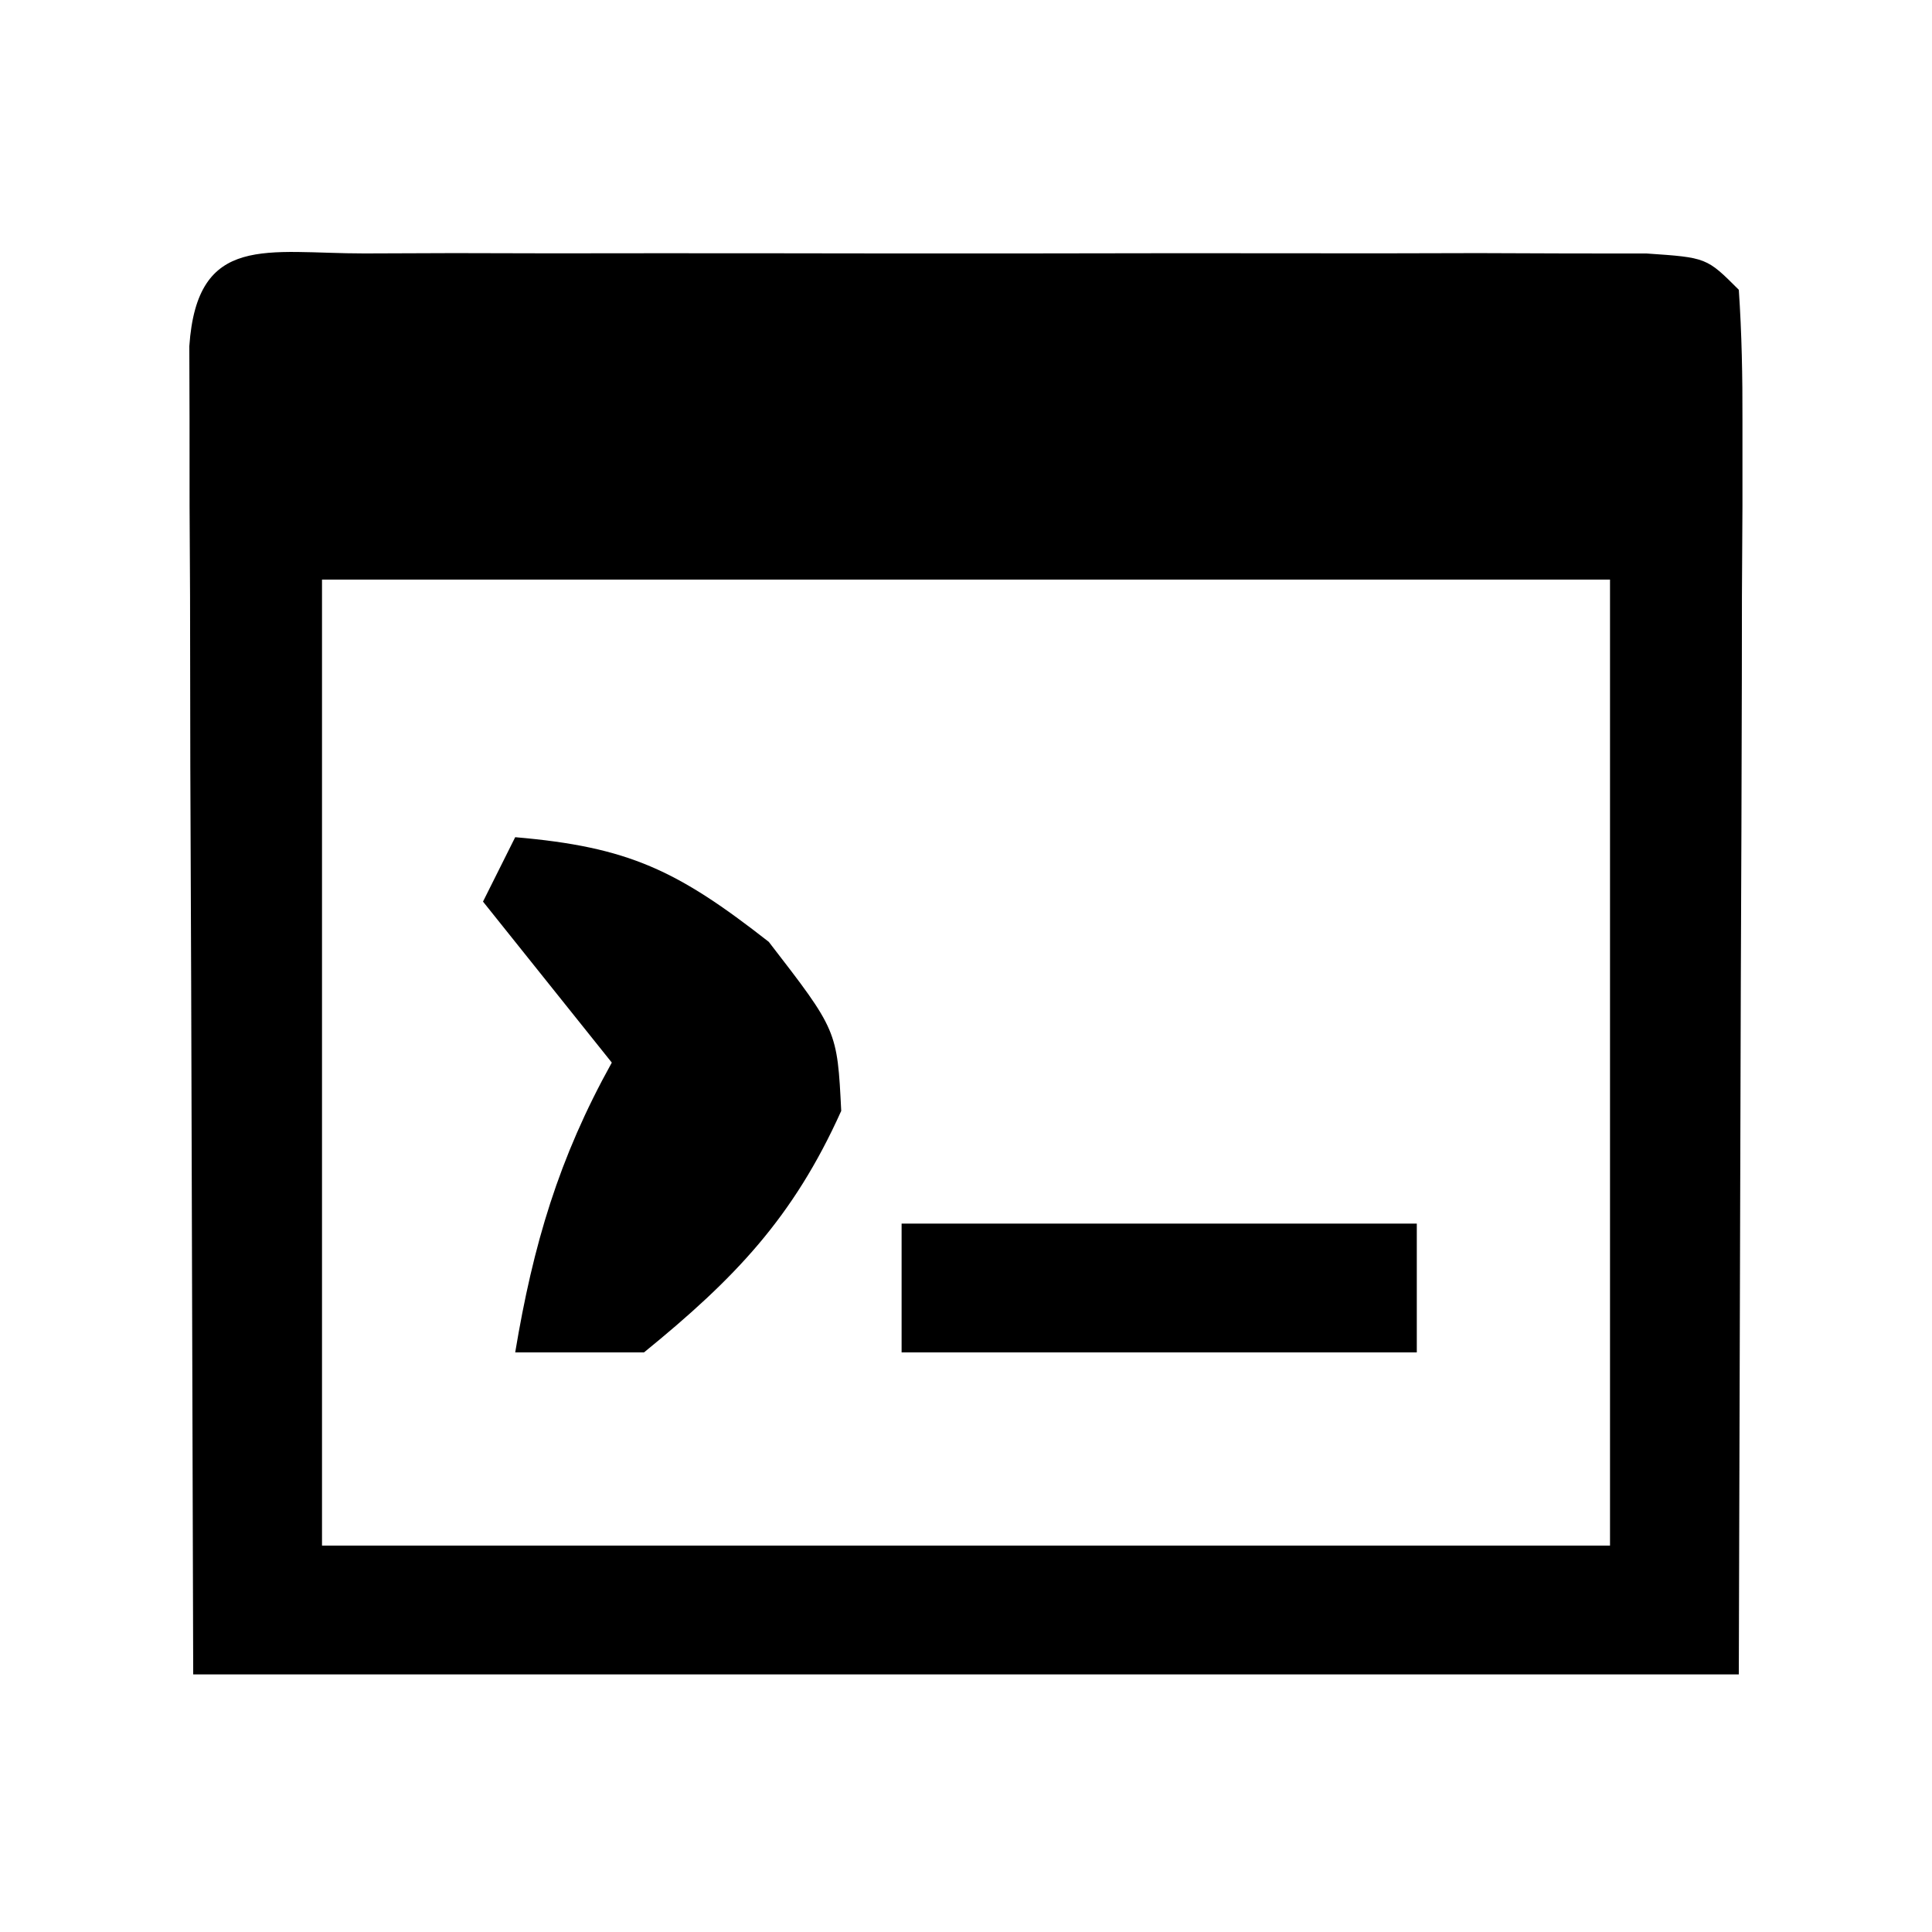
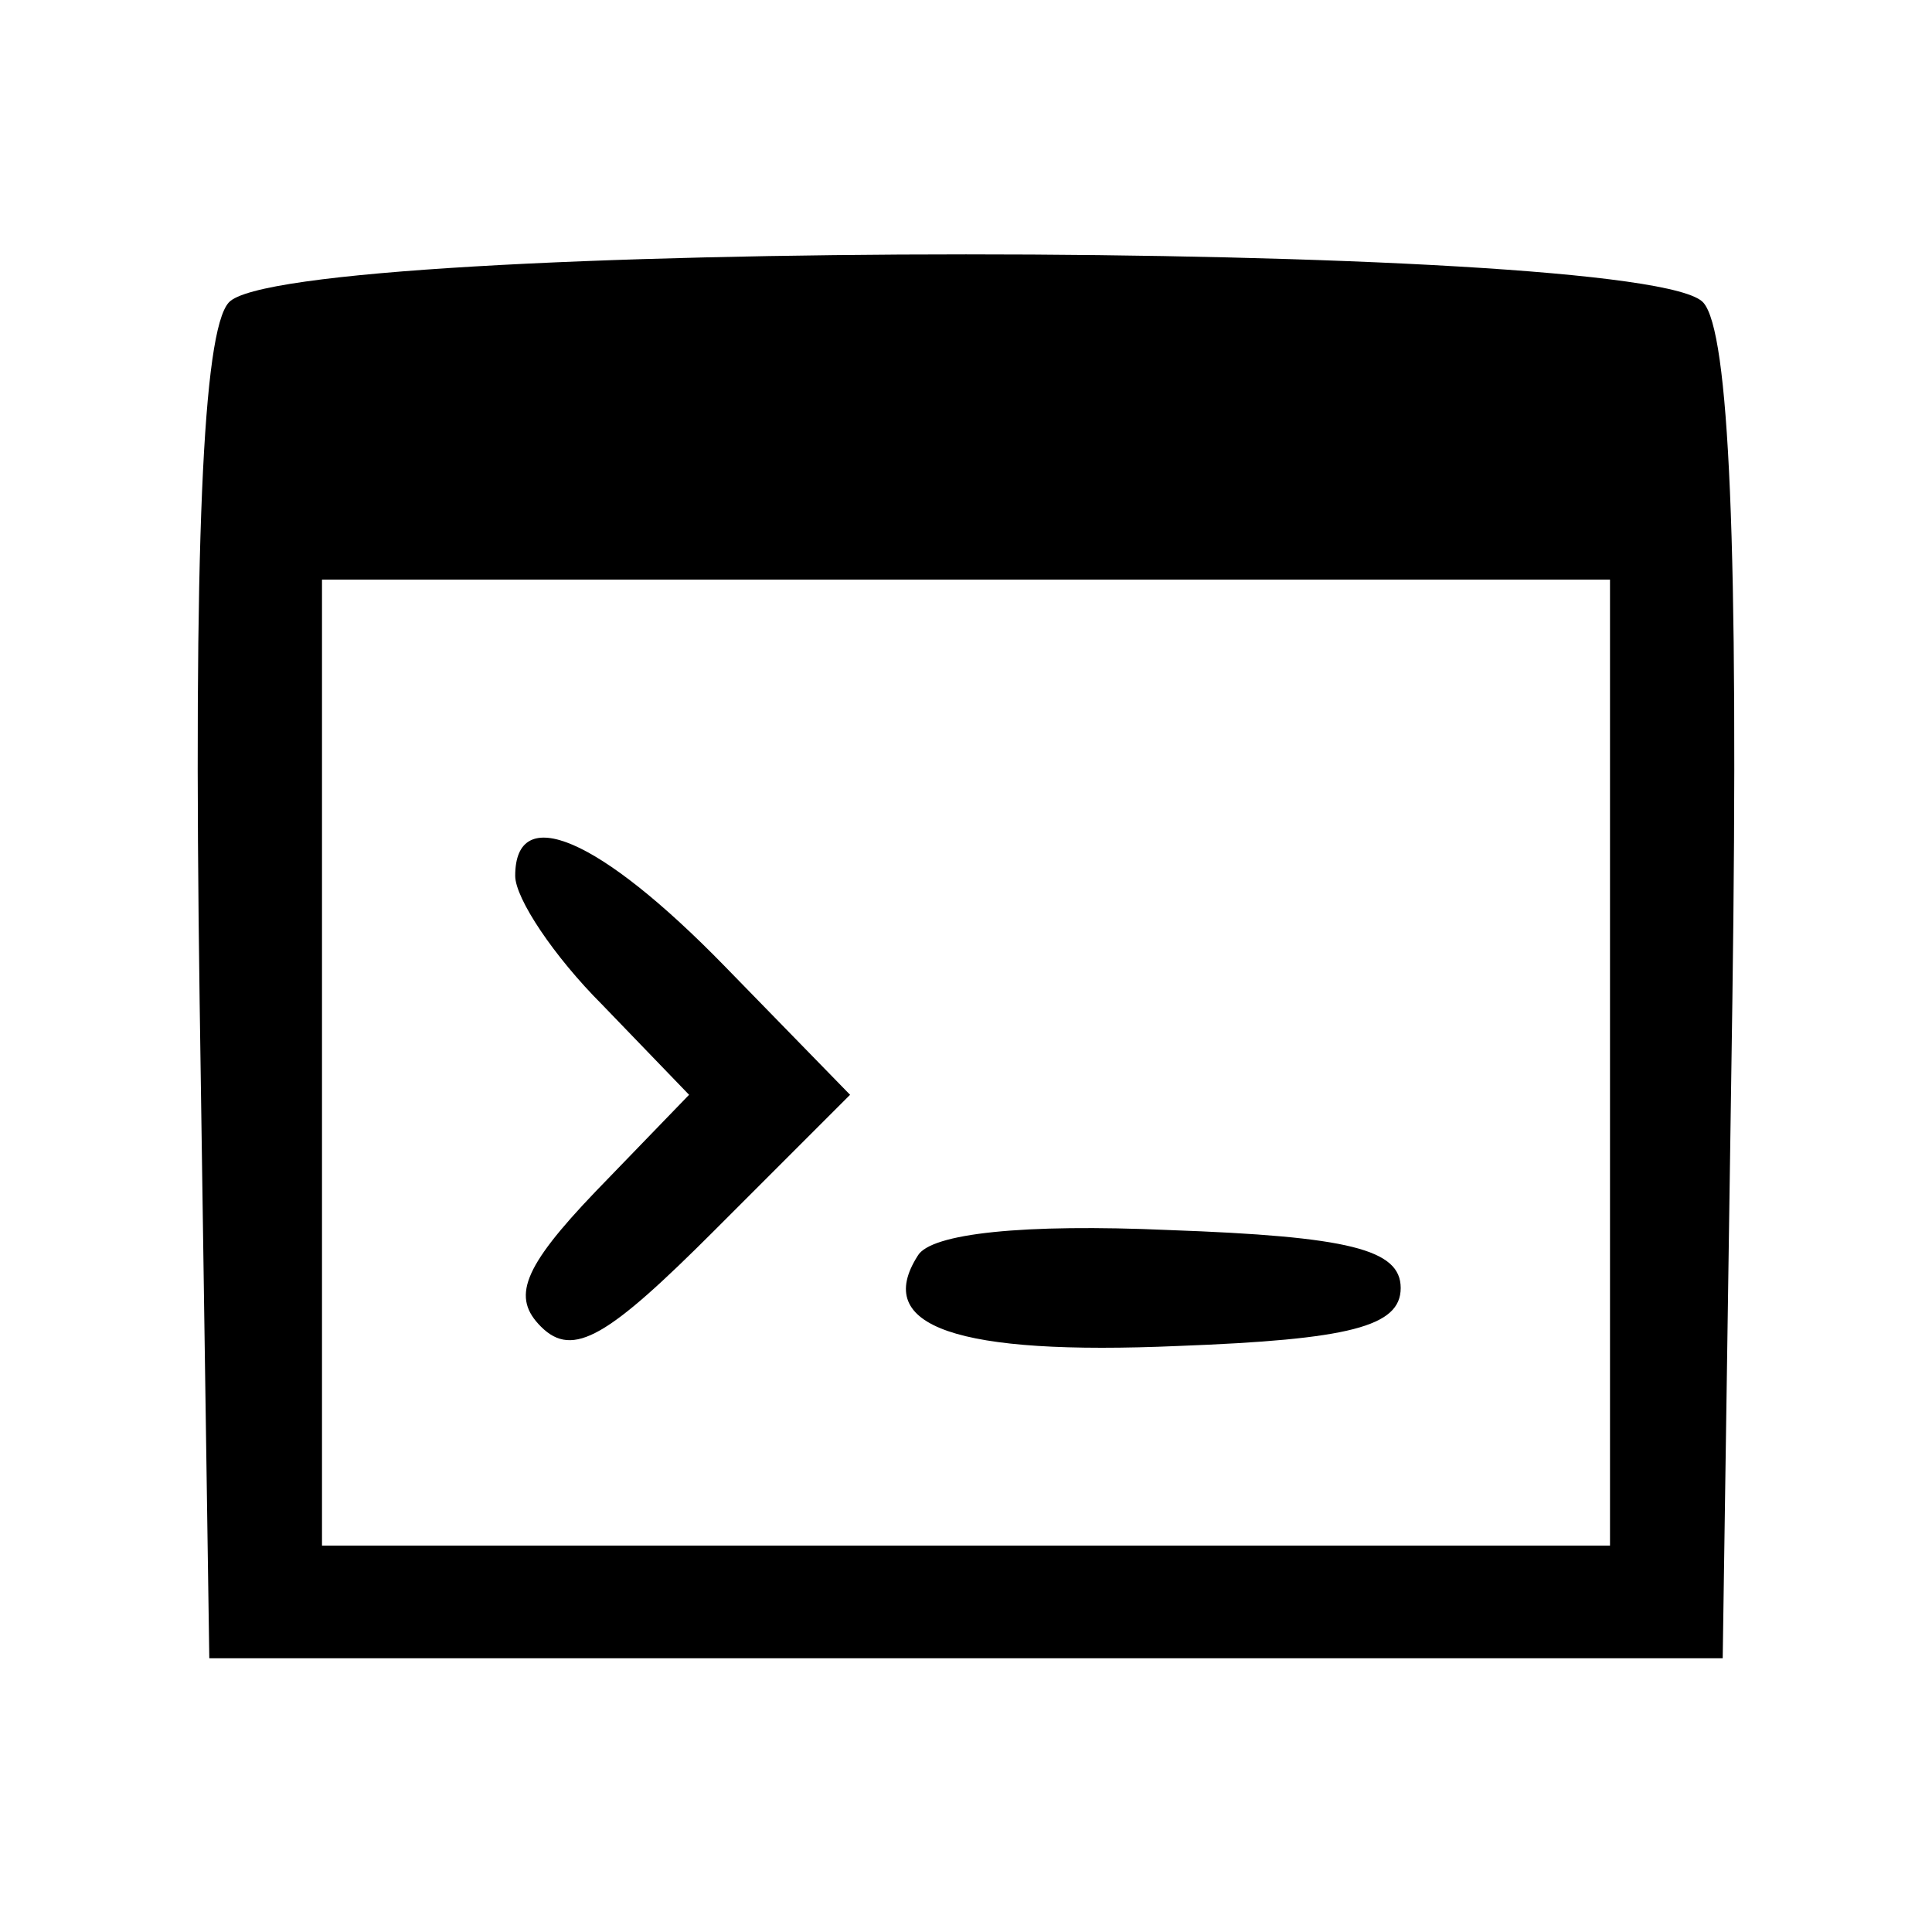
- <svg xmlns="http://www.w3.org/2000/svg" version="1.1" width="60" height="60">
-   <path d="M0 0 C0.918 -0.003 1.835 -0.006 2.781 -0.01 C4.278 -0.007 4.278 -0.007 5.805 -0.003 C6.822 -0.004 7.839 -0.005 8.887 -0.006 C11.043 -0.007 13.198 -0.005 15.354 -0.001 C18.665 0.004 21.977 -0.001 25.289 -0.007 C27.378 -0.007 29.466 -0.005 31.555 -0.003 C32.553 -0.005 33.55 -0.007 34.579 -0.01 C35.496 -0.006 36.414 -0.003 37.359 0 C38.171 0.001 38.983 0.002 39.82 0.002 C41.68 0.129 41.68 0.129 42.68 1.129 C42.772 2.48 42.797 3.836 42.793 5.19 C42.793 6.063 42.793 6.936 42.793 7.835 C42.788 8.759 42.783 9.682 42.777 10.633 C42.776 11.478 42.775 12.322 42.774 13.192 C42.769 16.358 42.755 19.525 42.742 22.692 C42.722 29.766 42.701 36.841 42.68 44.129 C26.84 44.129 11 44.129 -5.32 44.129 C-5.341 37.055 -5.362 29.981 -5.383 22.692 C-5.392 20.456 -5.401 18.22 -5.41 15.917 C-5.413 14.156 -5.416 12.394 -5.418 10.633 C-5.426 9.248 -5.426 9.248 -5.433 7.835 C-5.434 6.962 -5.434 6.09 -5.434 5.19 C-5.436 4.429 -5.438 3.667 -5.441 2.882 C-5.198 -0.652 -3.018 0.003 0 0 Z M-1.32 10.129 C-1.32 20.029 -1.32 29.929 -1.32 40.129 C11.88 40.129 25.08 40.129 38.68 40.129 C38.68 30.229 38.68 20.329 38.68 10.129 C25.48 10.129 12.28 10.129 -1.32 10.129 Z " fill="#000000" transform="translate(11.32031,7.870605)" />
-   <path d="M0 0 C3.528 0.302 5.038 1.03 7.875 3.25 C10 6 10 6 10.125 8.5 C8.631 11.82 6.815 13.709 4 16 C2.68 16 1.36 16 0 16 C0.557 12.656 1.352 9.967 3 7 C1.68 5.35 0.36 3.7 -1 2 C-0.67 1.34 -0.34 0.68 0 0 Z " fill="#000000" transform="translate(16,26)" />
-   <path d="M0 0 C5.28 0 10.56 0 16 0 C16 1.32 16 2.64 16 4 C10.72 4 5.44 4 0 4 C0 2.68 0 1.36 0 0 Z " fill="#000000" transform="translate(28,38)" />
+ <svg xmlns="http://www.w3.org/2000/svg" version="1.0" width="60pt" height="60pt" viewBox="0 0 60 60" preserveAspectRatio="xMidYMid meet">
+   <g transform="translate(0,60) scale(0.1,-0.1)" fill="#000000" stroke="none">
+     <path d="M71 506 c-8 -9 -11 -75 -9 -217 l3 -204 235 0 235 0 3 204 c2 142 -1 208 -9 217 -17 20 -441 20 -458 0z m429 -236 l0 -150 -200 0 -200 0 0 150 0 150 200 0 200 0 0 -150z" />
+     <path d="M160 328 c0 -7 12 -25 27 -40 l27 -28 -29 -30 c-23 -24 -26 -33 -17 -42 10 -10 21 -3 54 30 l42 42 -39 40 c-39 40 -65 51 -65 28z" />
+     <path d="M285 210 c-14 -22 12 -31 81 -28 53 2 69 6 69 18 0 12 -16 16 -72 18 -45 2 -74 -1 -78 -8z" />
+   </g>
</svg>
